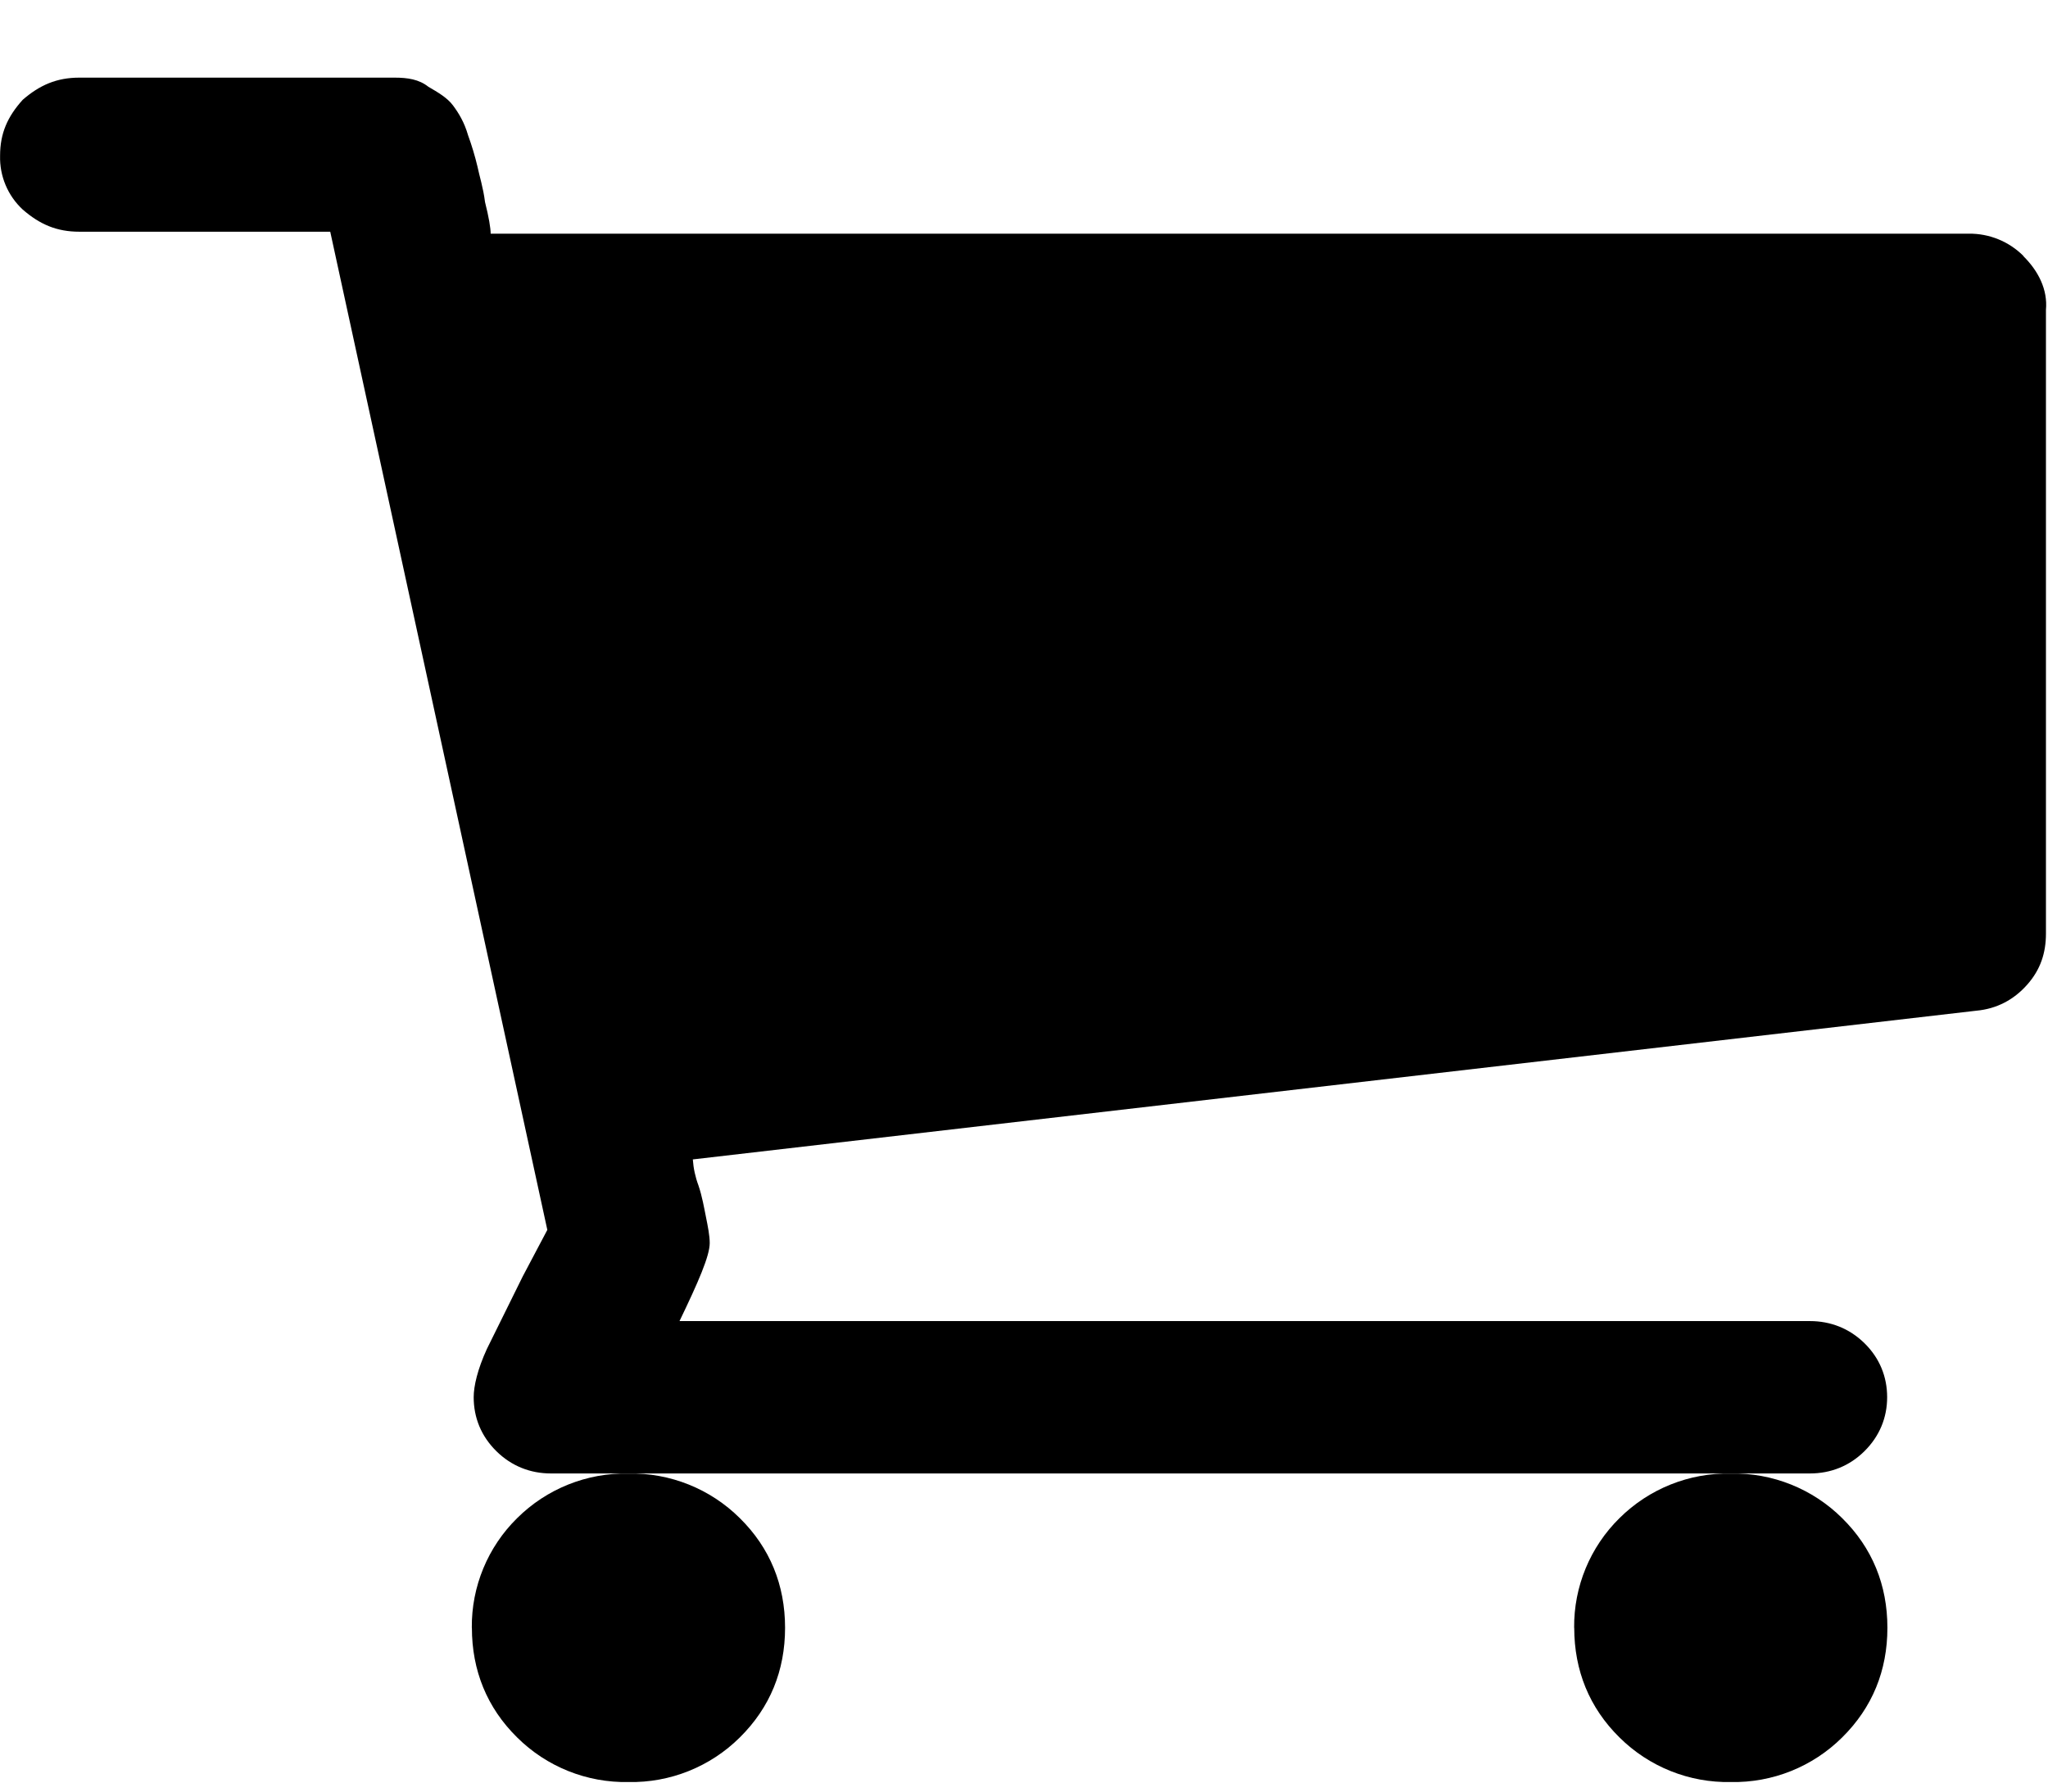
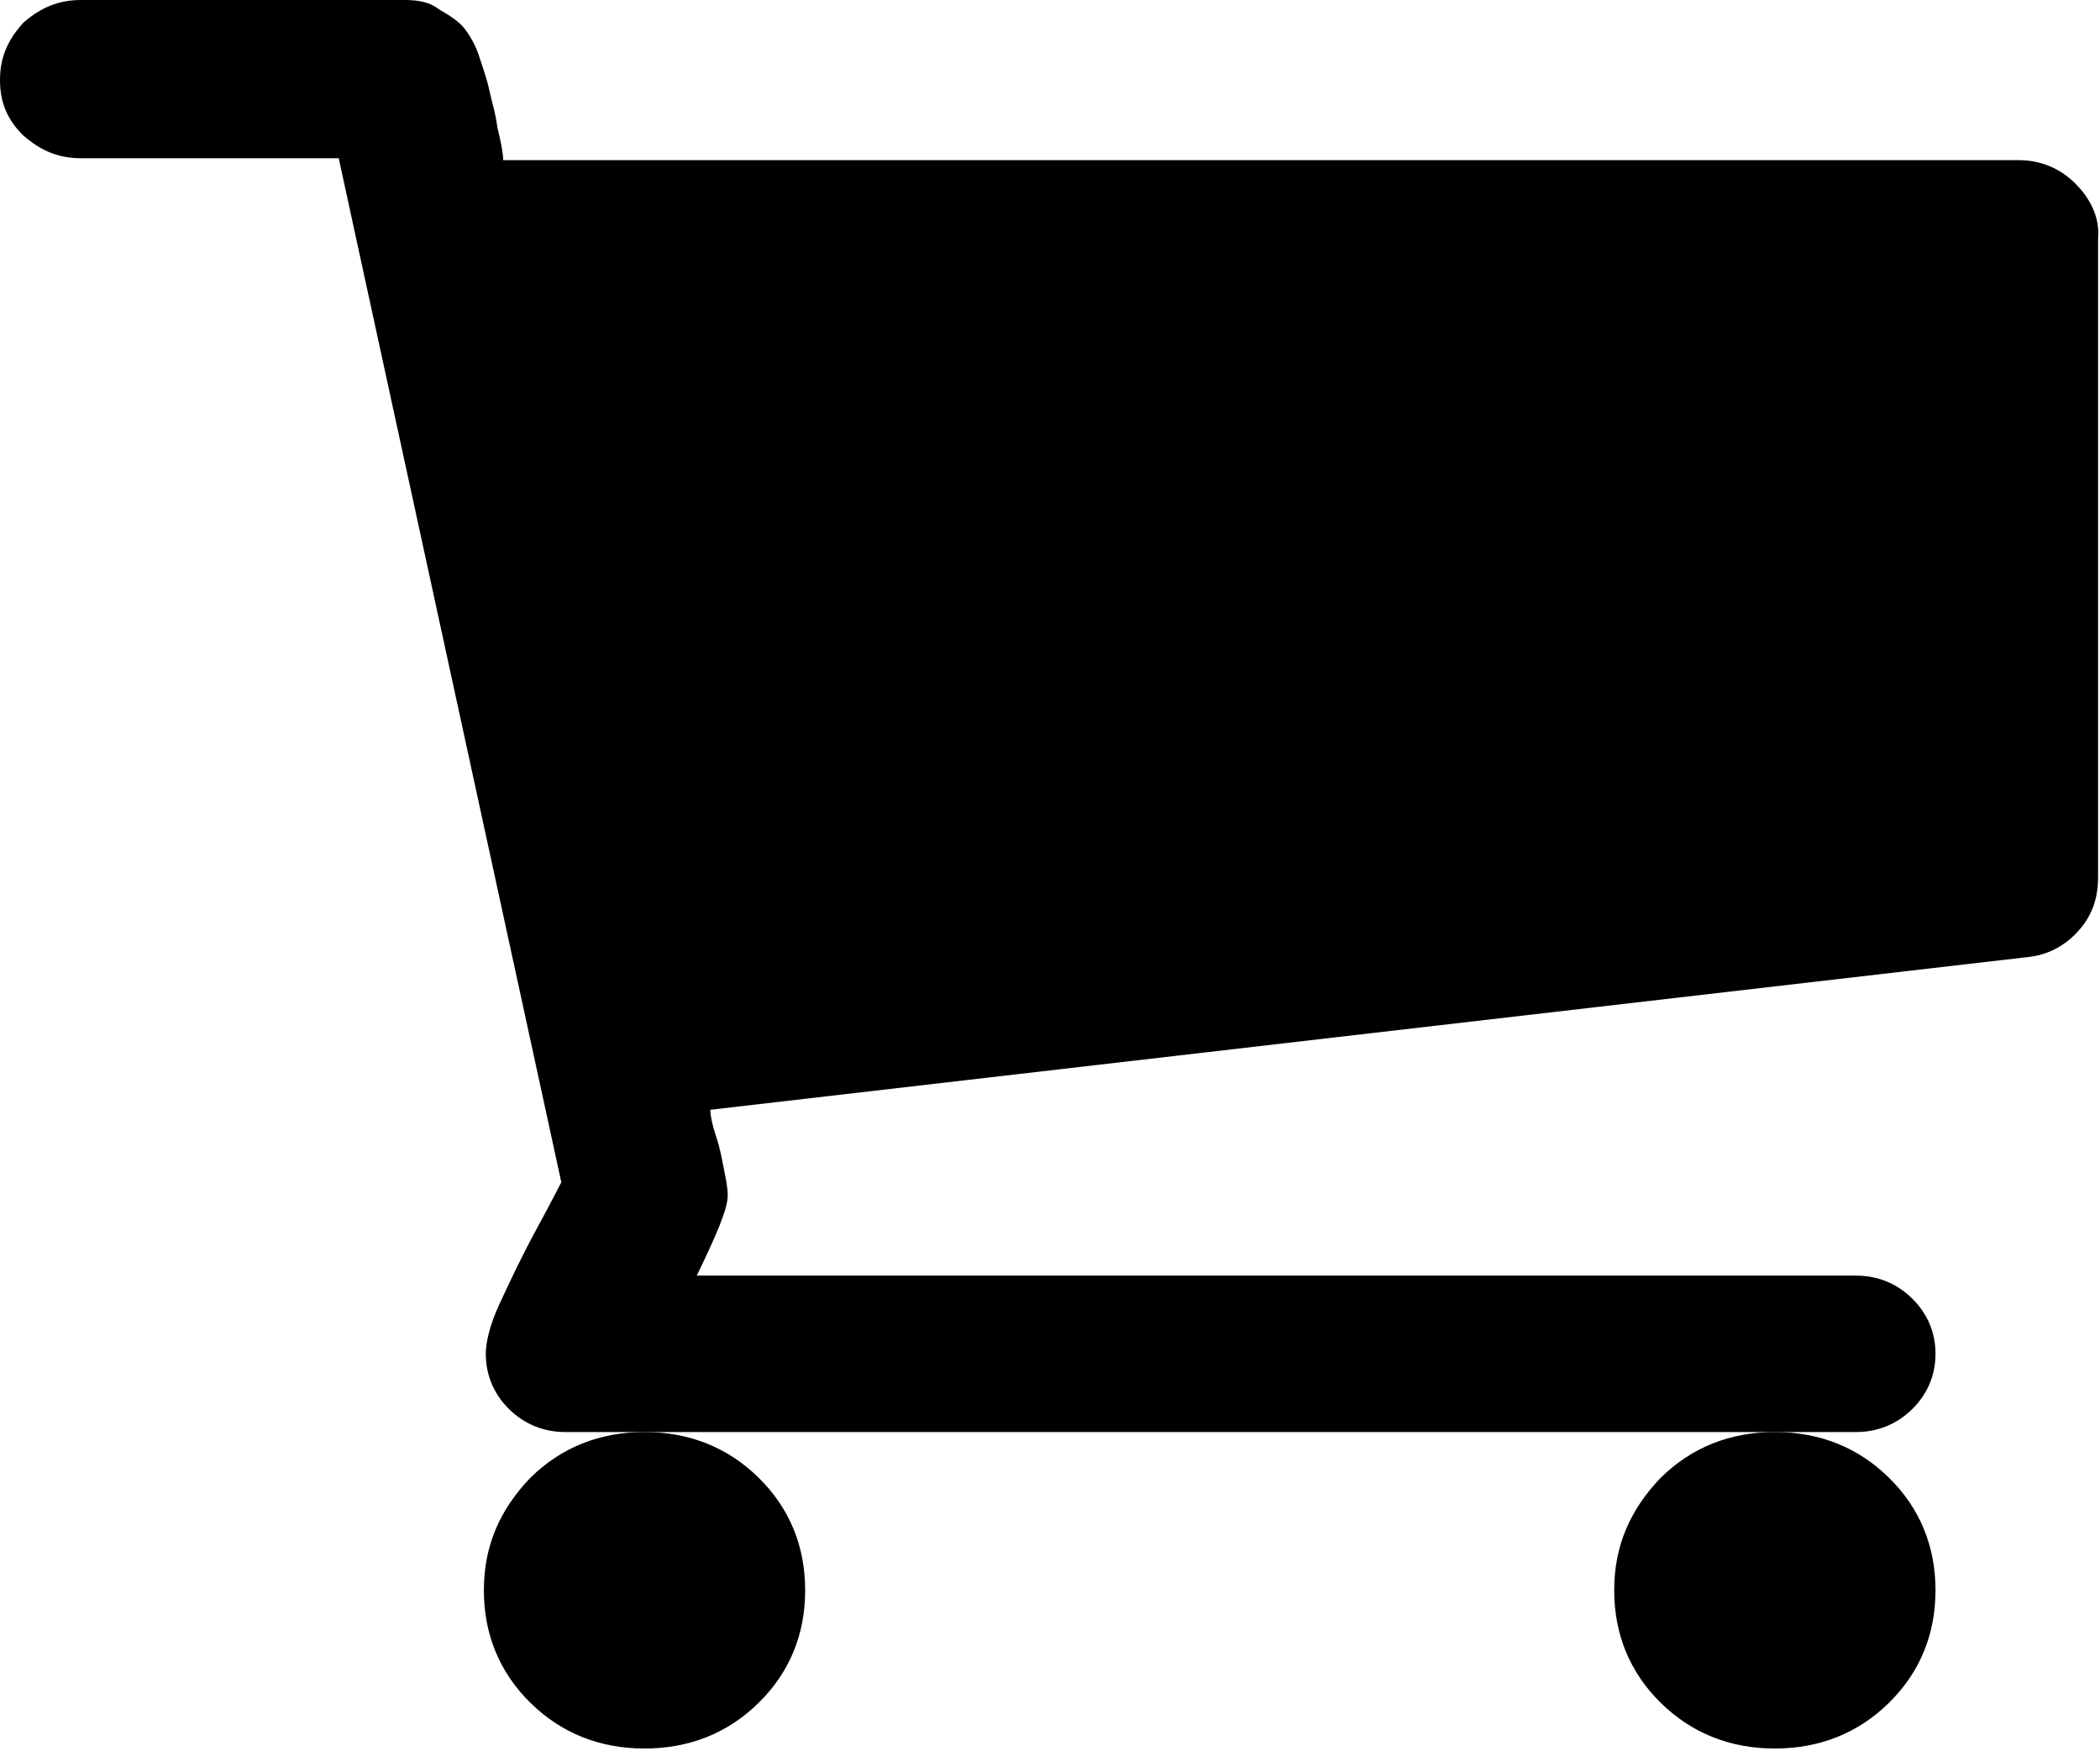
- <svg xmlns="http://www.w3.org/2000/svg" xmlns:xlink="http://www.w3.org/1999/xlink" width="24" height="21">
-   <g clip-path="url(#A)">
-     <use xlink:href="#B" />
-     <path d="M23.712 3a.89.89 0 0 0-.641-.261H5.75c0-.065-.022-.196-.066-.37-.022-.174-.066-.305-.088-.414a3.32 3.32 0 0 0-.111-.37c-.044-.153-.11-.26-.177-.35s-.177-.153-.288-.218C4.91.93 4.778.91 4.623.91H.93c-.265 0-.465.087-.664.26-.177.196-.265.392-.265.654a.83.83 0 0 0 .265.632c.2.174.398.26.664.26H3.87l2.544 11.7-.288.545-.42.85c-.11.24-.155.436-.155.566 0 .24.088.457.265.632s.398.262.64.262h14.754c.243 0 .464-.087.64-.262s.265-.392.265-.632-.088-.458-.265-.632-.398-.26-.64-.26H7.963c.22-.457.354-.763.354-.915 0-.087-.022-.196-.044-.305s-.044-.24-.088-.37a1.08 1.08 0 0 1-.066-.305l15.04-1.743c.243-.022.442-.13.597-.305s.22-.37.22-.6V3.633c.022-.24-.09-.458-.266-.632z" />
-     <path d="M5.53 19.08c0 .5.177.937.53 1.285a1.8 1.8 0 0 0 1.305.523 1.8 1.8 0 0 0 1.305-.523c.354-.35.53-.784.53-1.285s-.177-.937-.53-1.285a1.8 1.8 0 0 0-1.305-.523 1.8 1.8 0 0 0-1.305.523 1.78 1.78 0 0 0-.531 1.285z" />
-   </g>
-   <defs>
-     <clipPath id="A">
-       <path transform="translate(0 .909)" d="M0 0h24v20H0z" />
-     </clipPath>
-     <path id="B" d="M18.448 19.08c0 .5.177.937.53 1.285a1.8 1.8 0 0 0 1.305.523 1.8 1.8 0 0 0 1.305-.523c.354-.35.53-.784.53-1.285s-.177-.937-.53-1.285a1.8 1.8 0 0 0-1.305-.523 1.8 1.8 0 0 0-1.305.523 1.78 1.78 0 0 0-.531 1.285z" />
-   </defs>
+ <svg xmlns="http://www.w3.org/2000/svg" width="24" height="20" viewBox="0 0 24 20">
+   <path d="M18.448 18.17C18.448 18.671 18.625 19.107 18.979 19.455C19.333 19.804 19.775 19.978 20.284 19.978C20.793 19.978 21.235 19.804 21.589 19.455C21.943 19.107 22.12 18.671 22.12 18.17C22.12 17.669 21.943 17.233 21.589 16.885C21.235 16.536 20.793 16.362 20.284 16.362C19.775 16.362 19.333 16.536 18.979 16.885C18.625 17.255 18.448 17.669 18.448 18.17Z" />
+   <path d="M23.712 2.091C23.535 1.917 23.314 1.83 23.071 1.83H5.751C5.751 1.765 5.729 1.634 5.685 1.46C5.663 1.285 5.618 1.155 5.596 1.046C5.574 0.937 5.53 0.806 5.486 0.675C5.441 0.523 5.375 0.414 5.309 0.327C5.242 0.24 5.132 0.174 5.021 0.109C4.911 0.022 4.778 0 4.623 0H0.929C0.664 0 0.465 0.087 0.265 0.261C0.088 0.458 0 0.654 0 0.915C0 1.176 0.088 1.373 0.265 1.547C0.465 1.721 0.664 1.808 0.929 1.808H3.871L6.415 13.508C6.393 13.551 6.304 13.726 6.127 14.052C5.95 14.379 5.818 14.662 5.707 14.902C5.596 15.142 5.552 15.338 5.552 15.468C5.552 15.708 5.641 15.926 5.818 16.1C5.994 16.274 6.216 16.362 6.459 16.362H21.213C21.456 16.362 21.677 16.274 21.854 16.1C22.031 15.926 22.12 15.708 22.12 15.468C22.12 15.229 22.031 15.011 21.854 14.837C21.677 14.662 21.456 14.575 21.213 14.575H7.963C8.184 14.118 8.317 13.813 8.317 13.66C8.317 13.573 8.295 13.464 8.273 13.355C8.251 13.246 8.229 13.116 8.184 12.985C8.14 12.854 8.118 12.745 8.118 12.68L23.159 10.937C23.403 10.915 23.602 10.806 23.757 10.632C23.912 10.457 23.978 10.261 23.978 10.022V2.723C24 2.484 23.889 2.266 23.712 2.091Z" />
+   <path d="M5.53 18.17C5.53 18.671 5.707 19.107 6.061 19.455C6.415 19.804 6.857 19.978 7.366 19.978C7.875 19.978 8.317 19.804 8.671 19.455C9.025 19.107 9.202 18.671 9.202 18.17C9.202 17.669 9.025 17.233 8.671 16.885C8.317 16.536 7.875 16.362 7.366 16.362C6.857 16.362 6.415 16.536 6.061 16.885C5.707 17.255 5.53 17.669 5.53 18.17Z" />
</svg>
